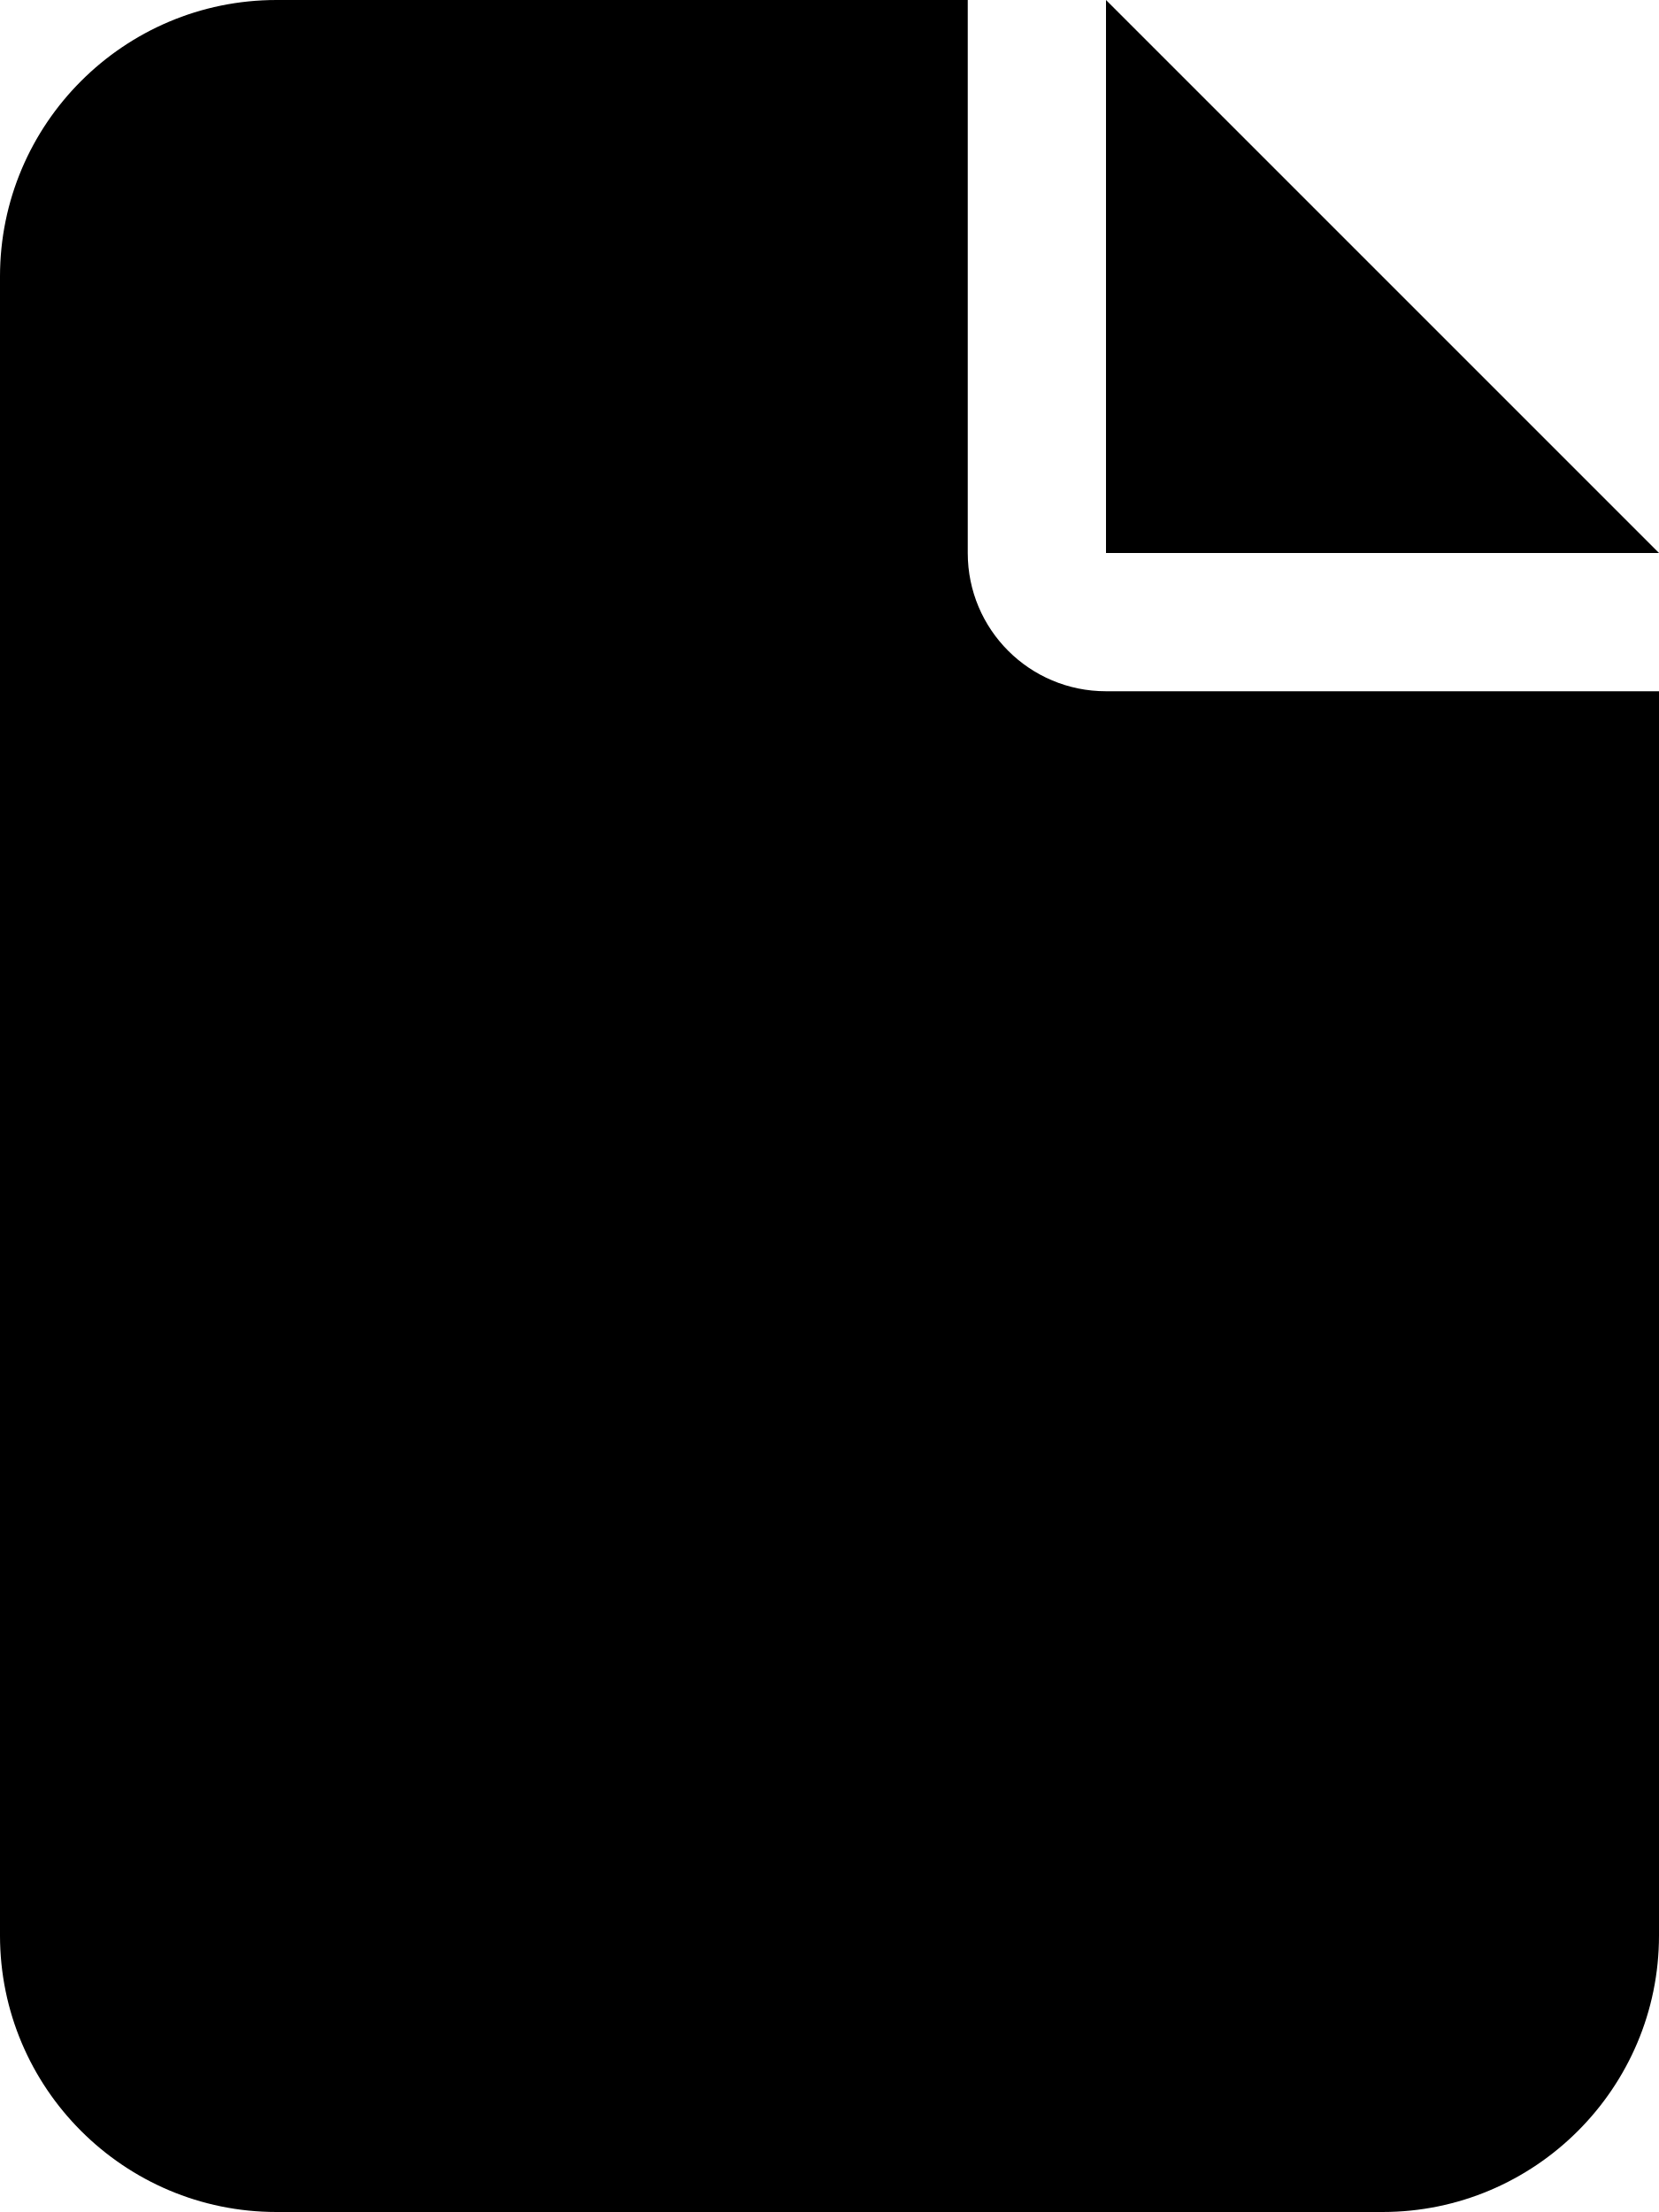
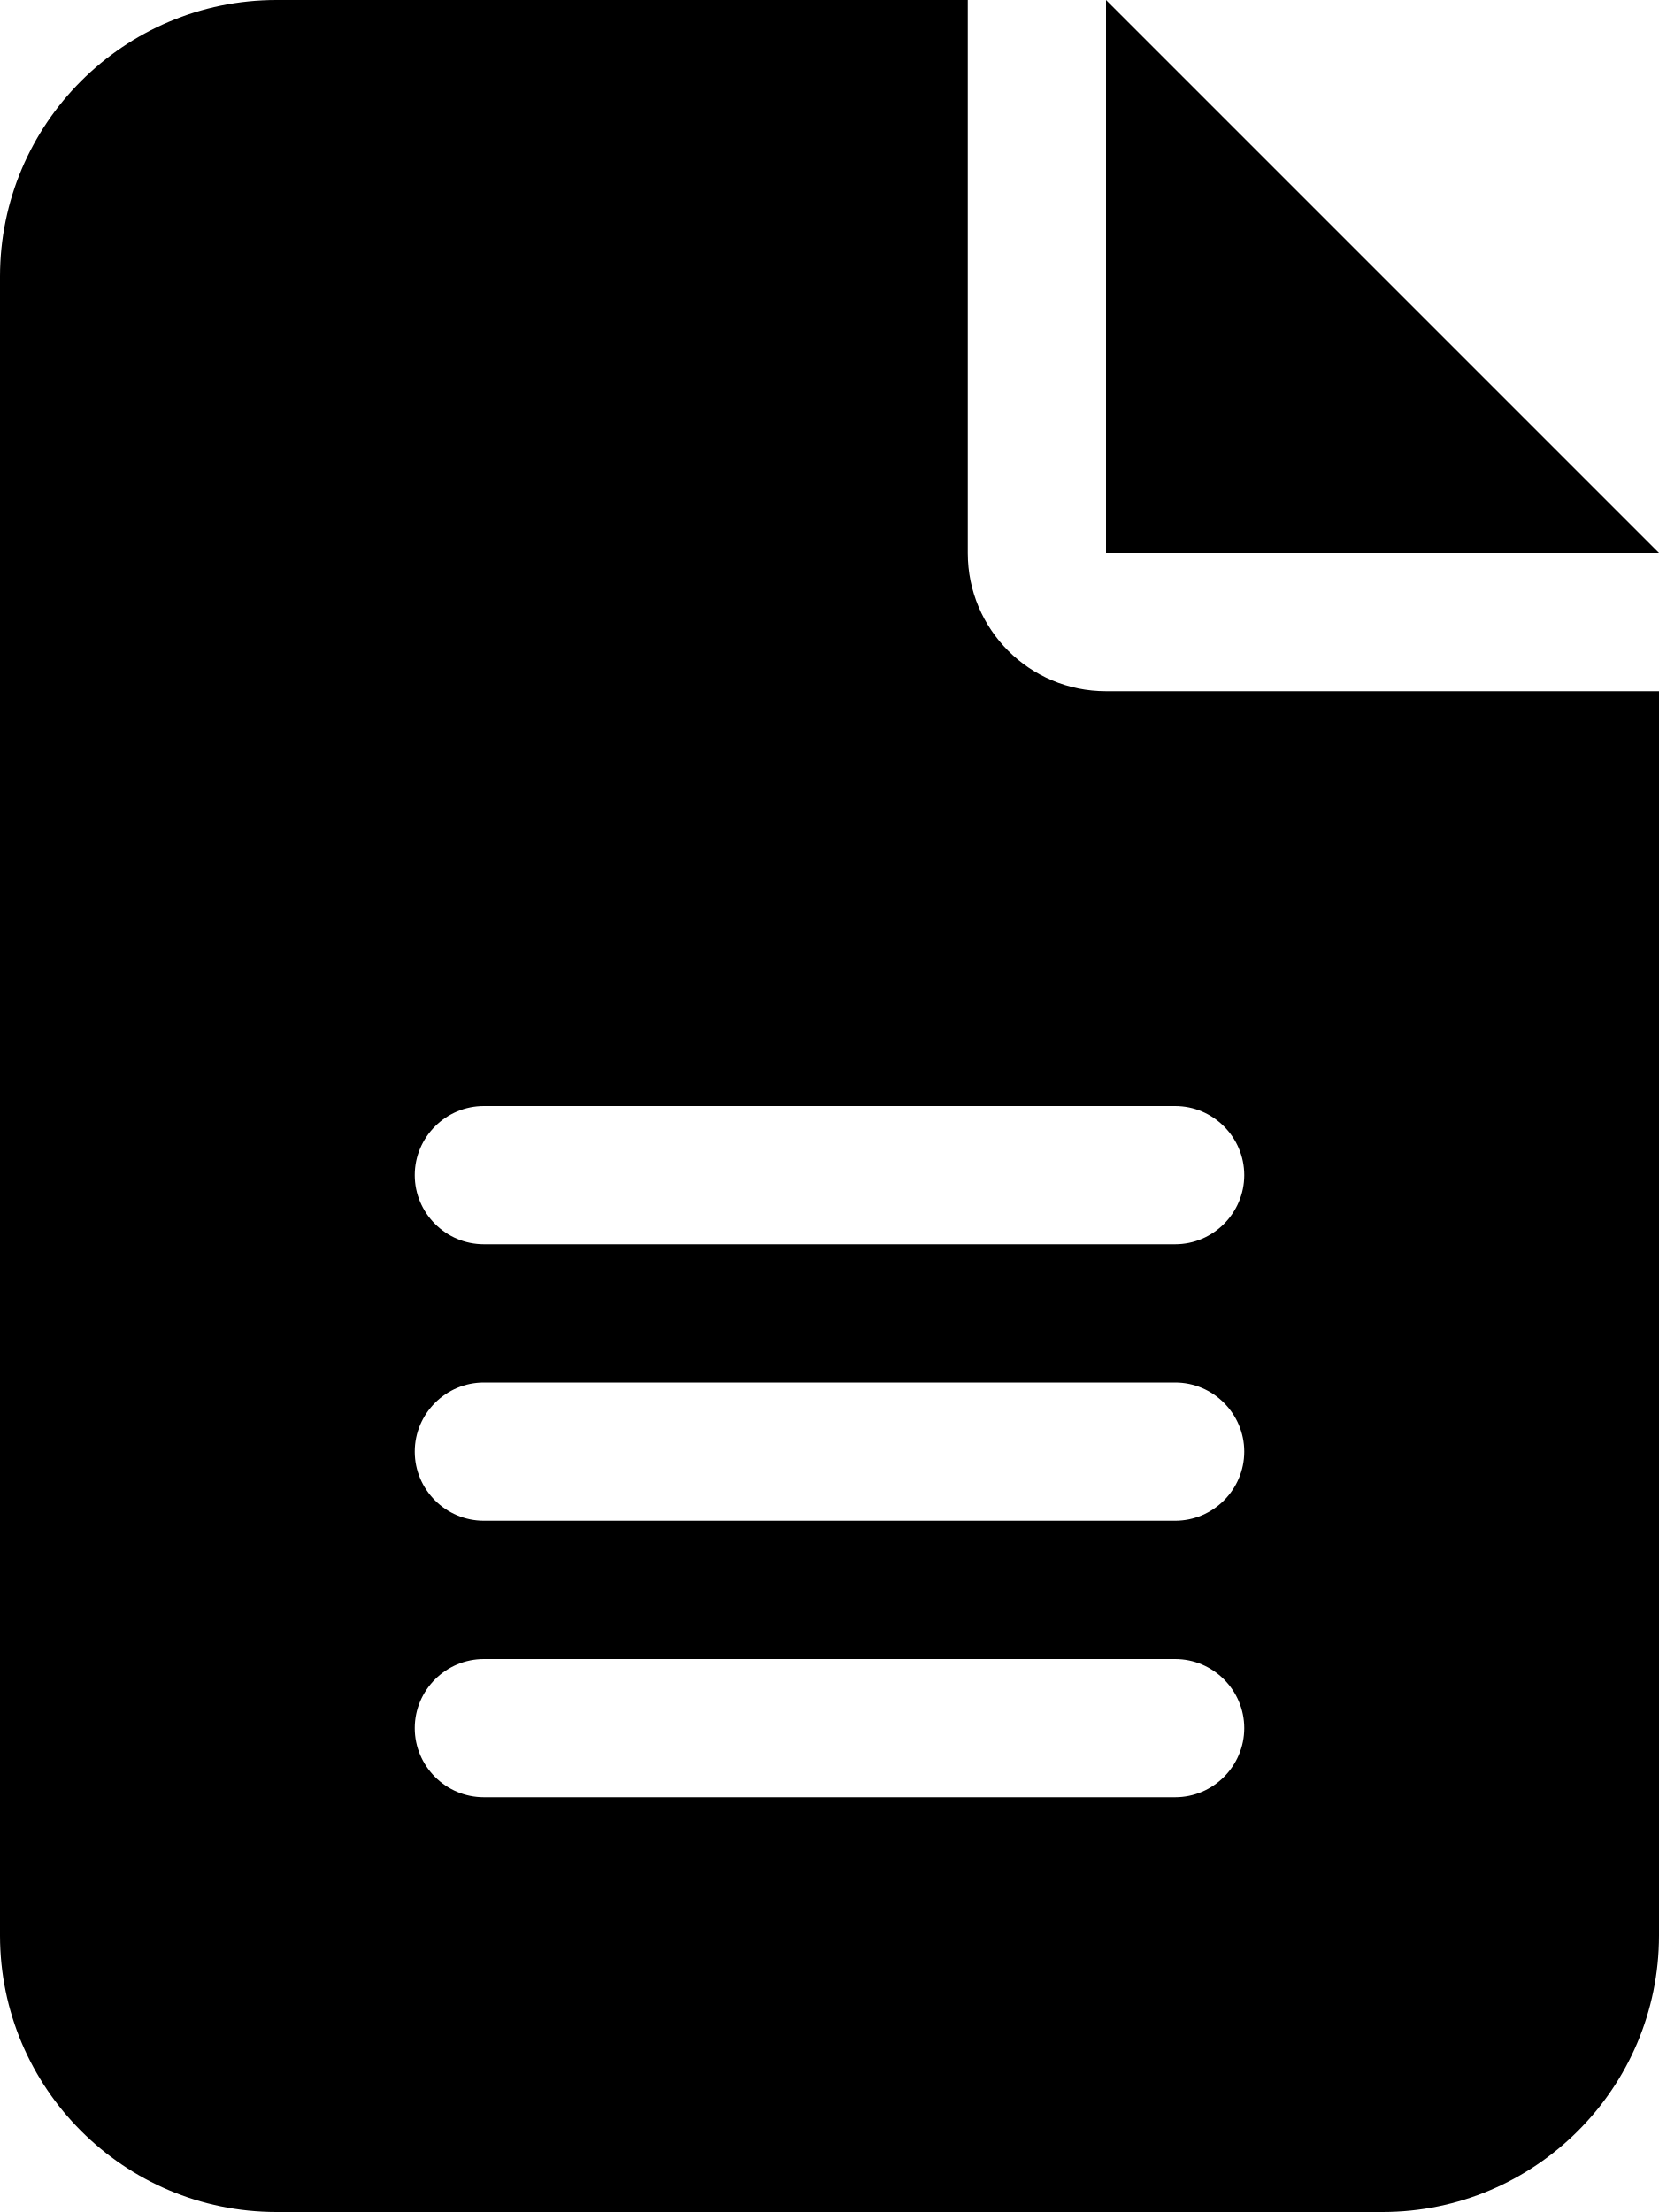
<svg xmlns="http://www.w3.org/2000/svg" viewBox="0 0 384 512">
-   <path d="M0 64C0 28.7 28.7 0 64 0H224V128c0 17.7 14.3 32 32 32H384V448c0 35.3-28.7 64-64 64H64c-35.3 0-64-28.7-64-64V64zm384 64H256V0L384 128z" />
+   <path d="M64 0C28.7 0 0 28.7 0 64V448c0 35.3 28.7 64 64 64H320c35.3 0 64-28.7 64-64V160H256c-17.7 0-32-14.3-32-32V0H64zM256 0V128H384L256 0zM112 256H272c8.8 0 16 7.2 16 16s-7.2 16-16 16H112c-8.8 0-16-7.2-16-16s7.2-16 16-16zm0 64H272c8.8 0 16 7.2 16 16s-7.2 16-16 16H112c-8.8 0-16-7.2-16-16s7.2-16 16-16zm0 64H272c8.8 0 16 7.2 16 16s-7.2 16-16 16H112c-8.8 0-16-7.2-16-16s7.2-16 16-16z" />
</svg>
